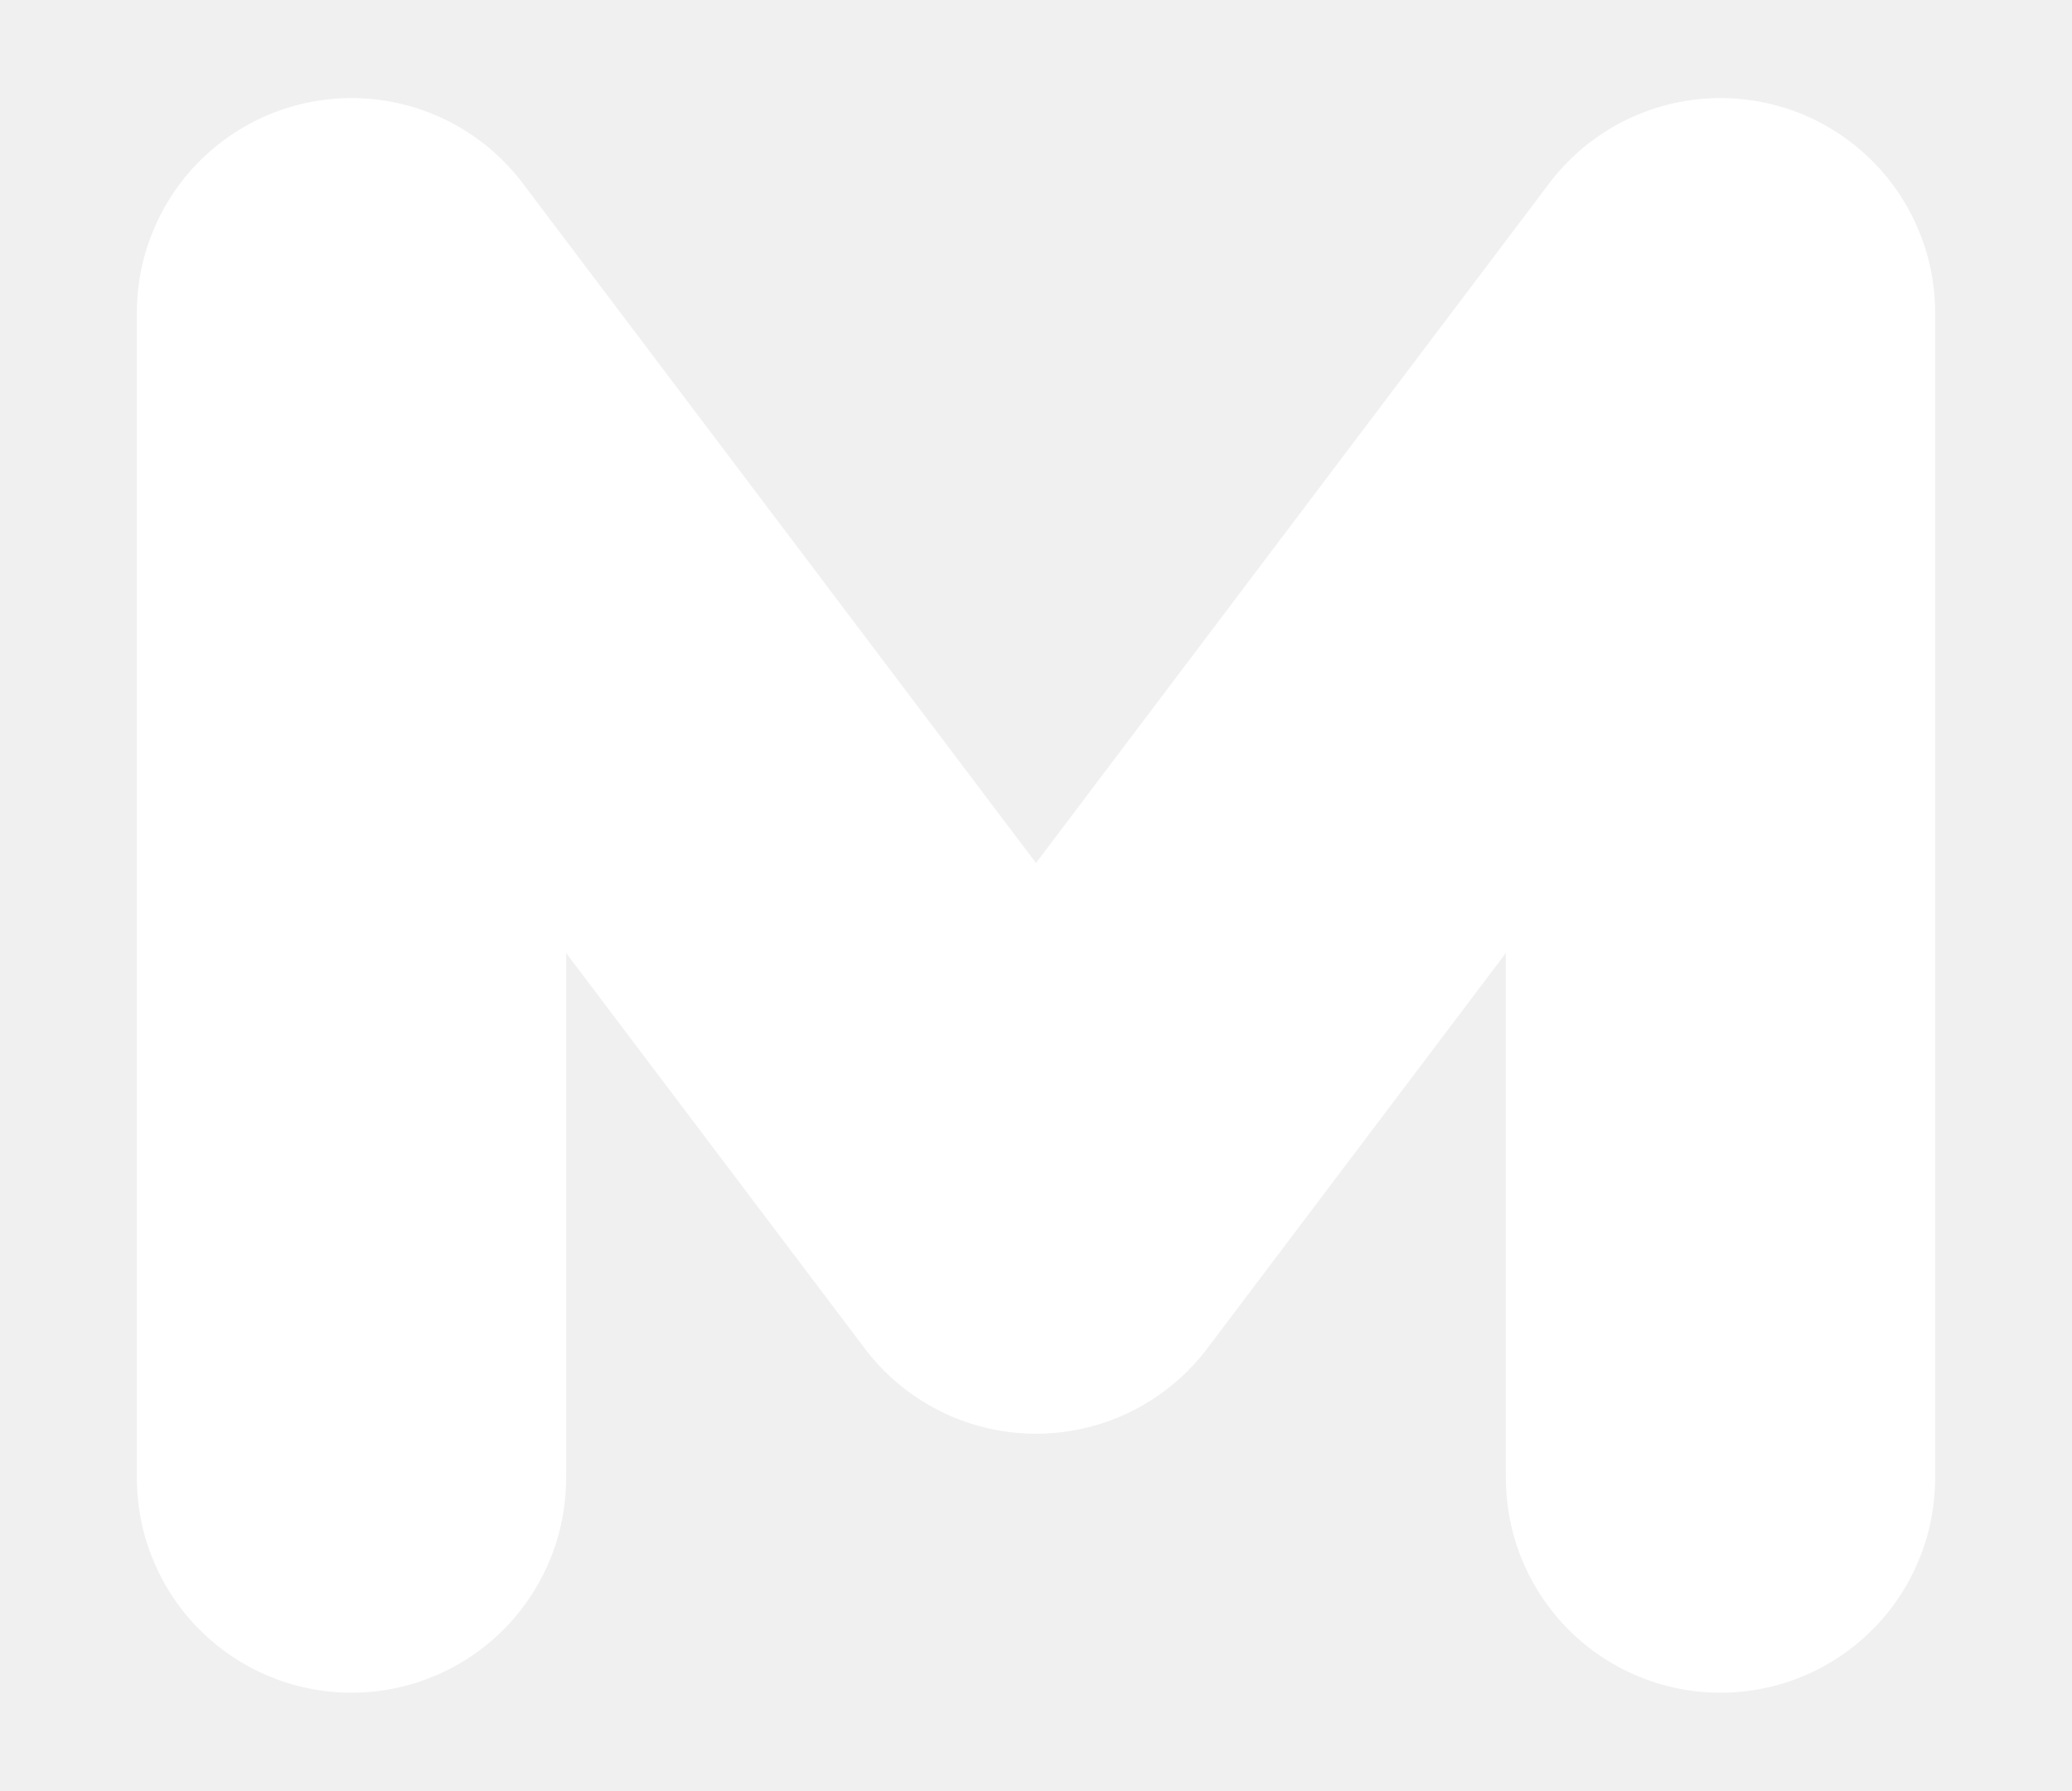
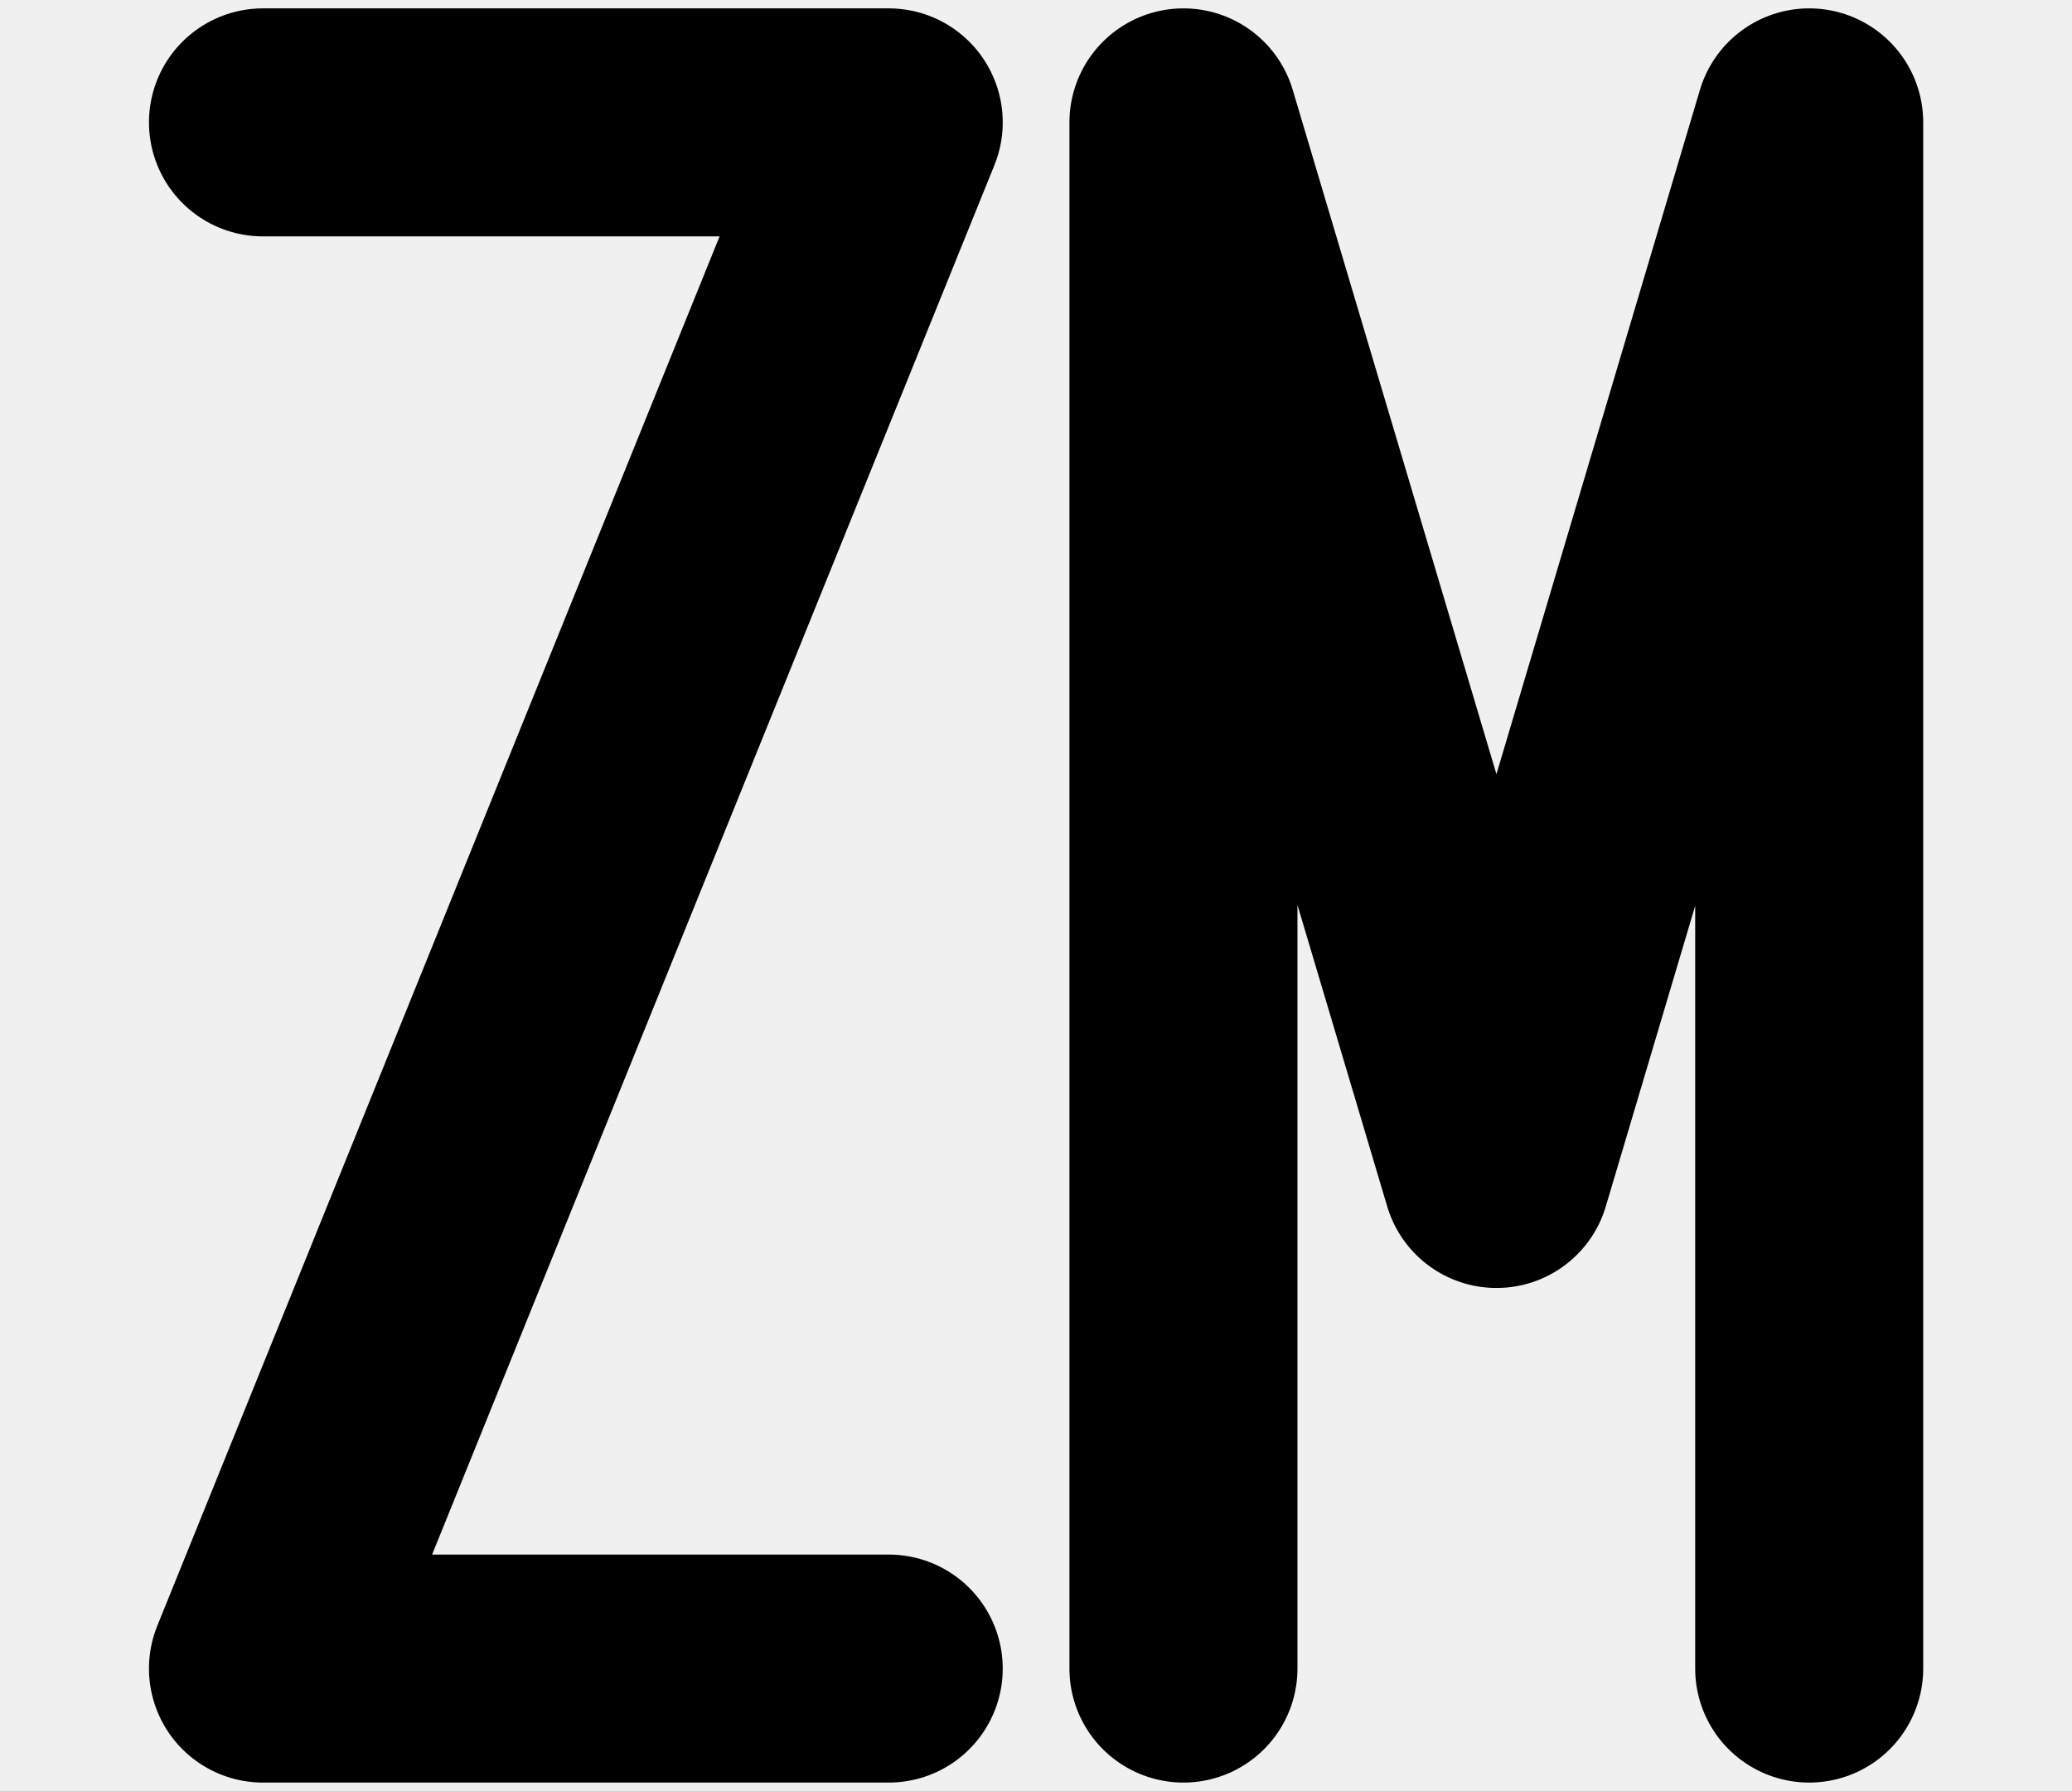
<svg xmlns="http://www.w3.org/2000/svg" width="560" height="484" viewBox="0 0 560 484" fill="none">
-   <g transform="translate(0 -0.5) scale(1)">
-     <path d="M95 400 L95 85 L280 330 L465 85 L465 400" fill="none" stroke="#FFFFFF" stroke-width="116" stroke-linecap="round" stroke-linejoin="round" />
+   <g stroke="currentColor" stroke-width="64.68" stroke-linecap="round" stroke-linejoin="round" fill="none" transform="translate(-207.81 -245.81) scale(0.9528)">
+     <path d="M292.7 292.7 L470.2 292.7 L292.7 731.3 L470.2 731.3" />
+     <path d="M553.8 731.3 L553.8 292.7 L642.6 591.0 L731.3 292.7 L731.3 731.3" />
  </g>
</svg>
